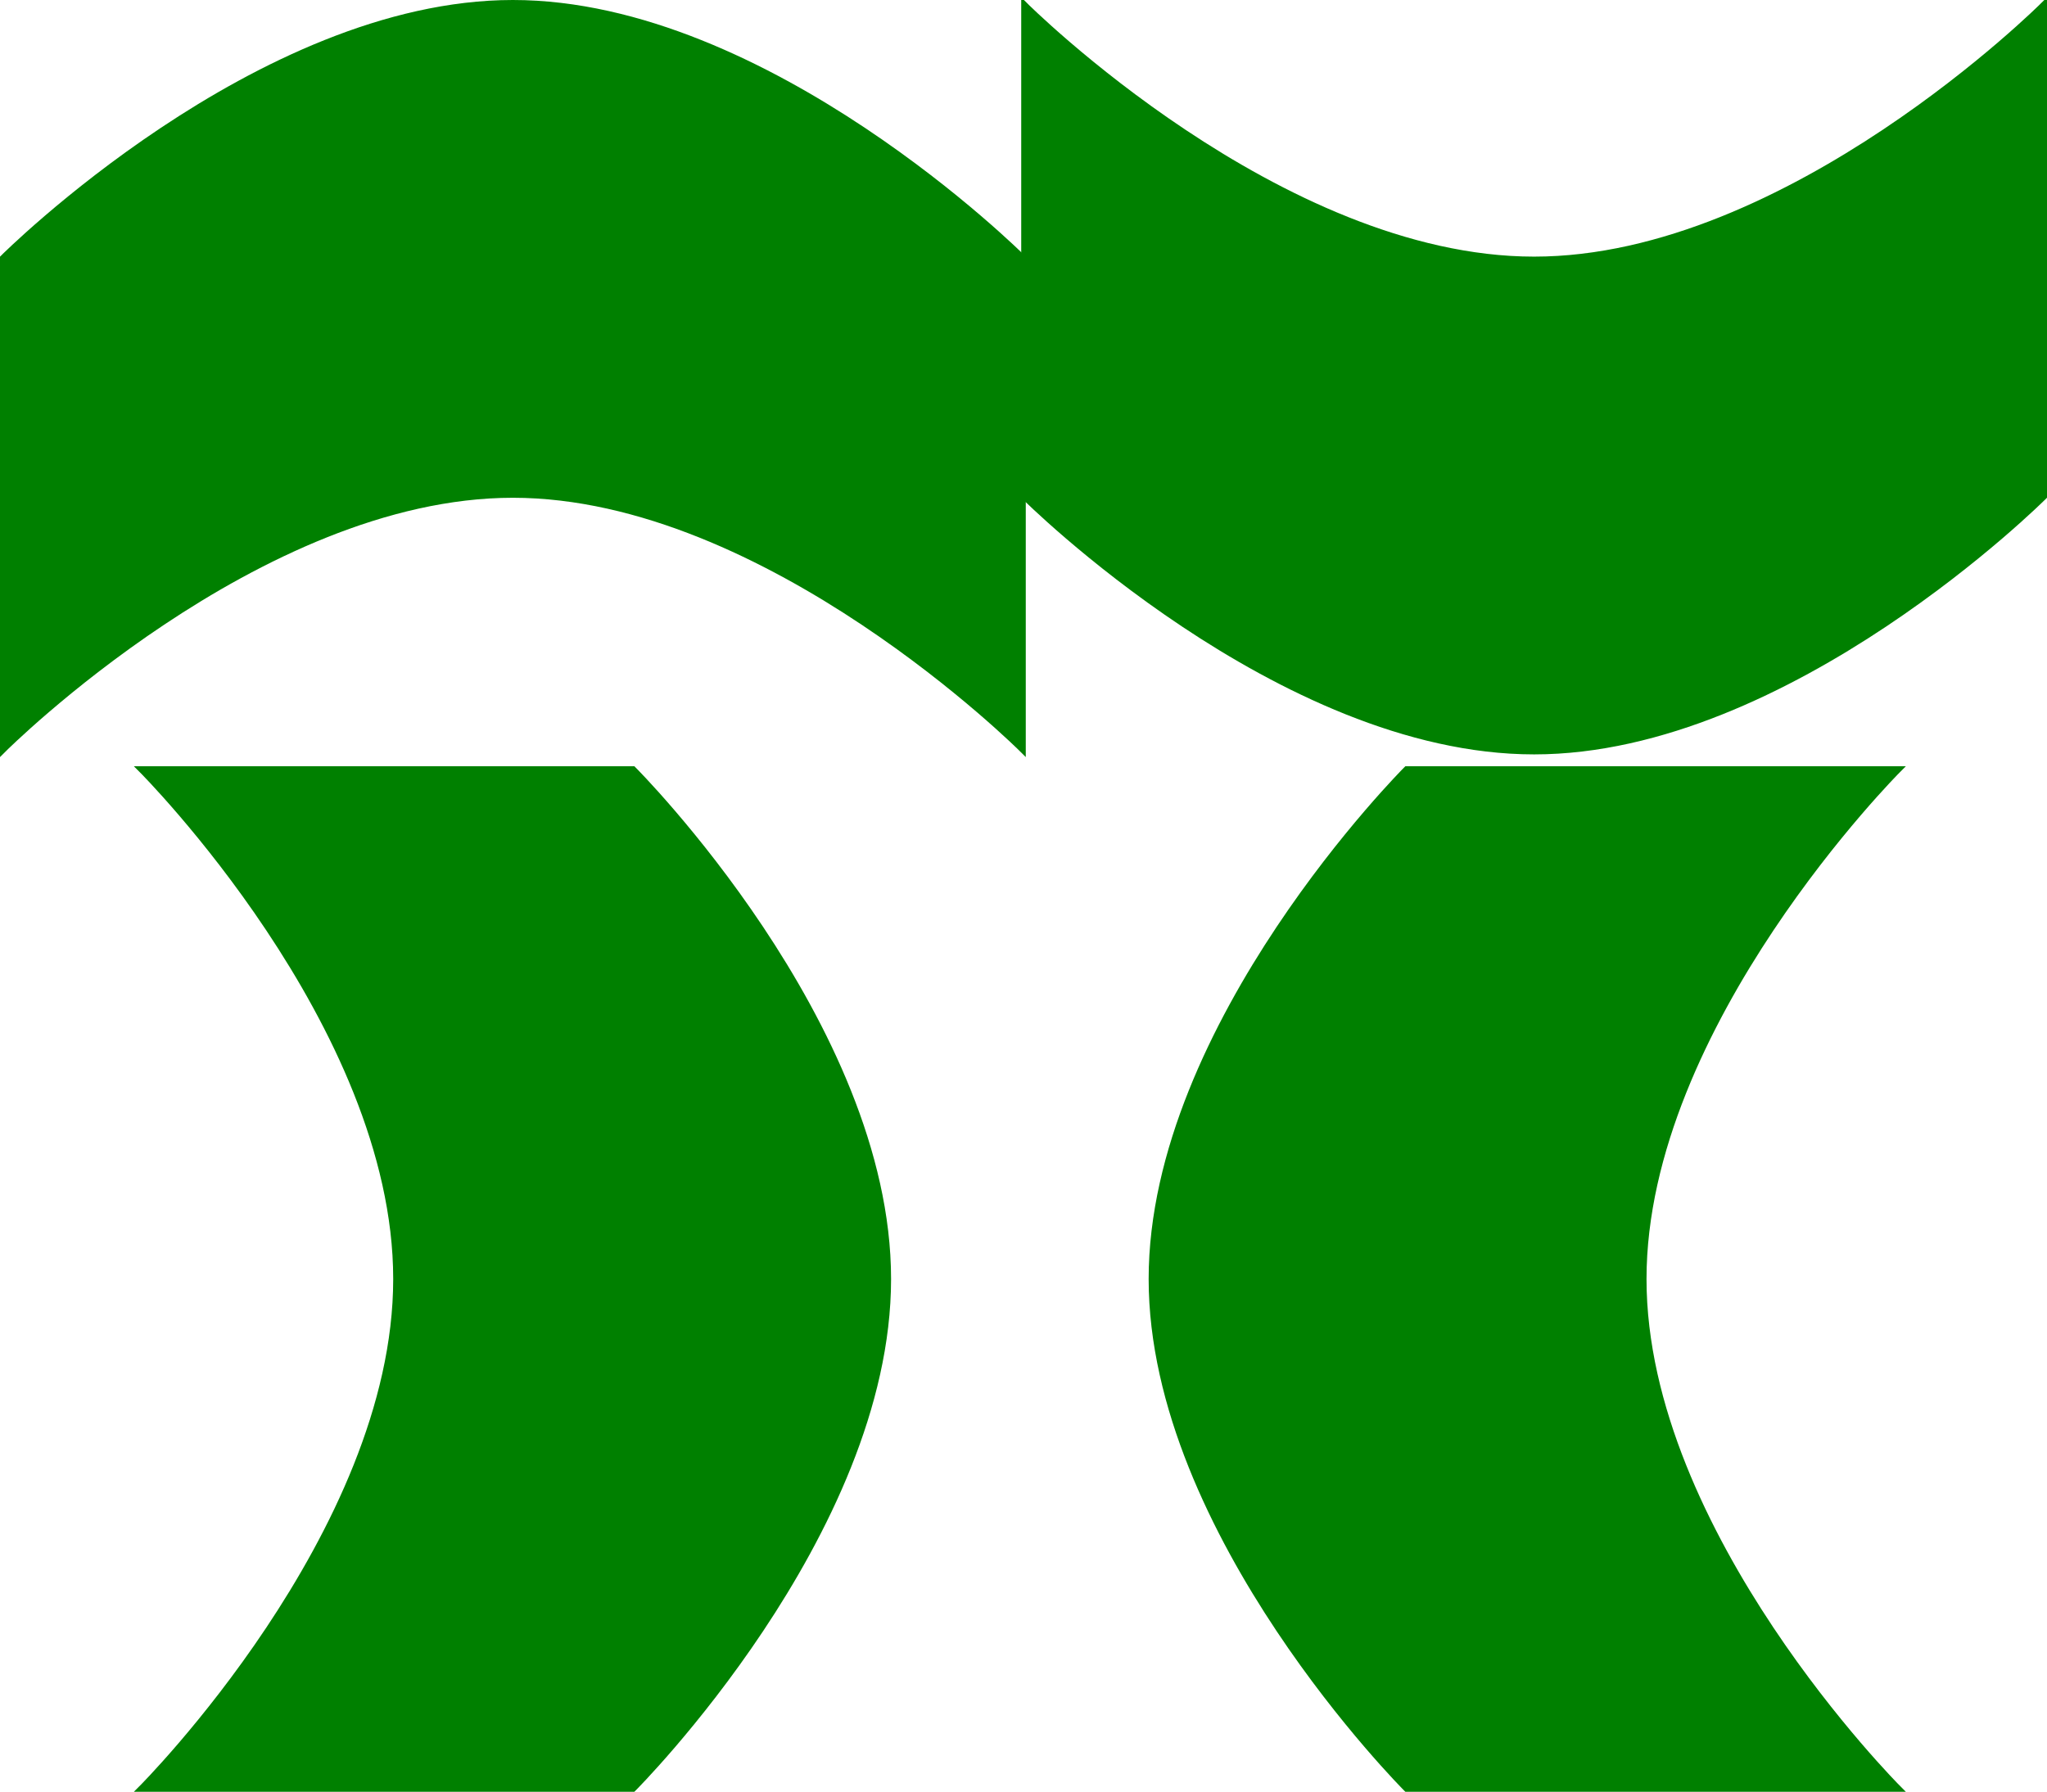
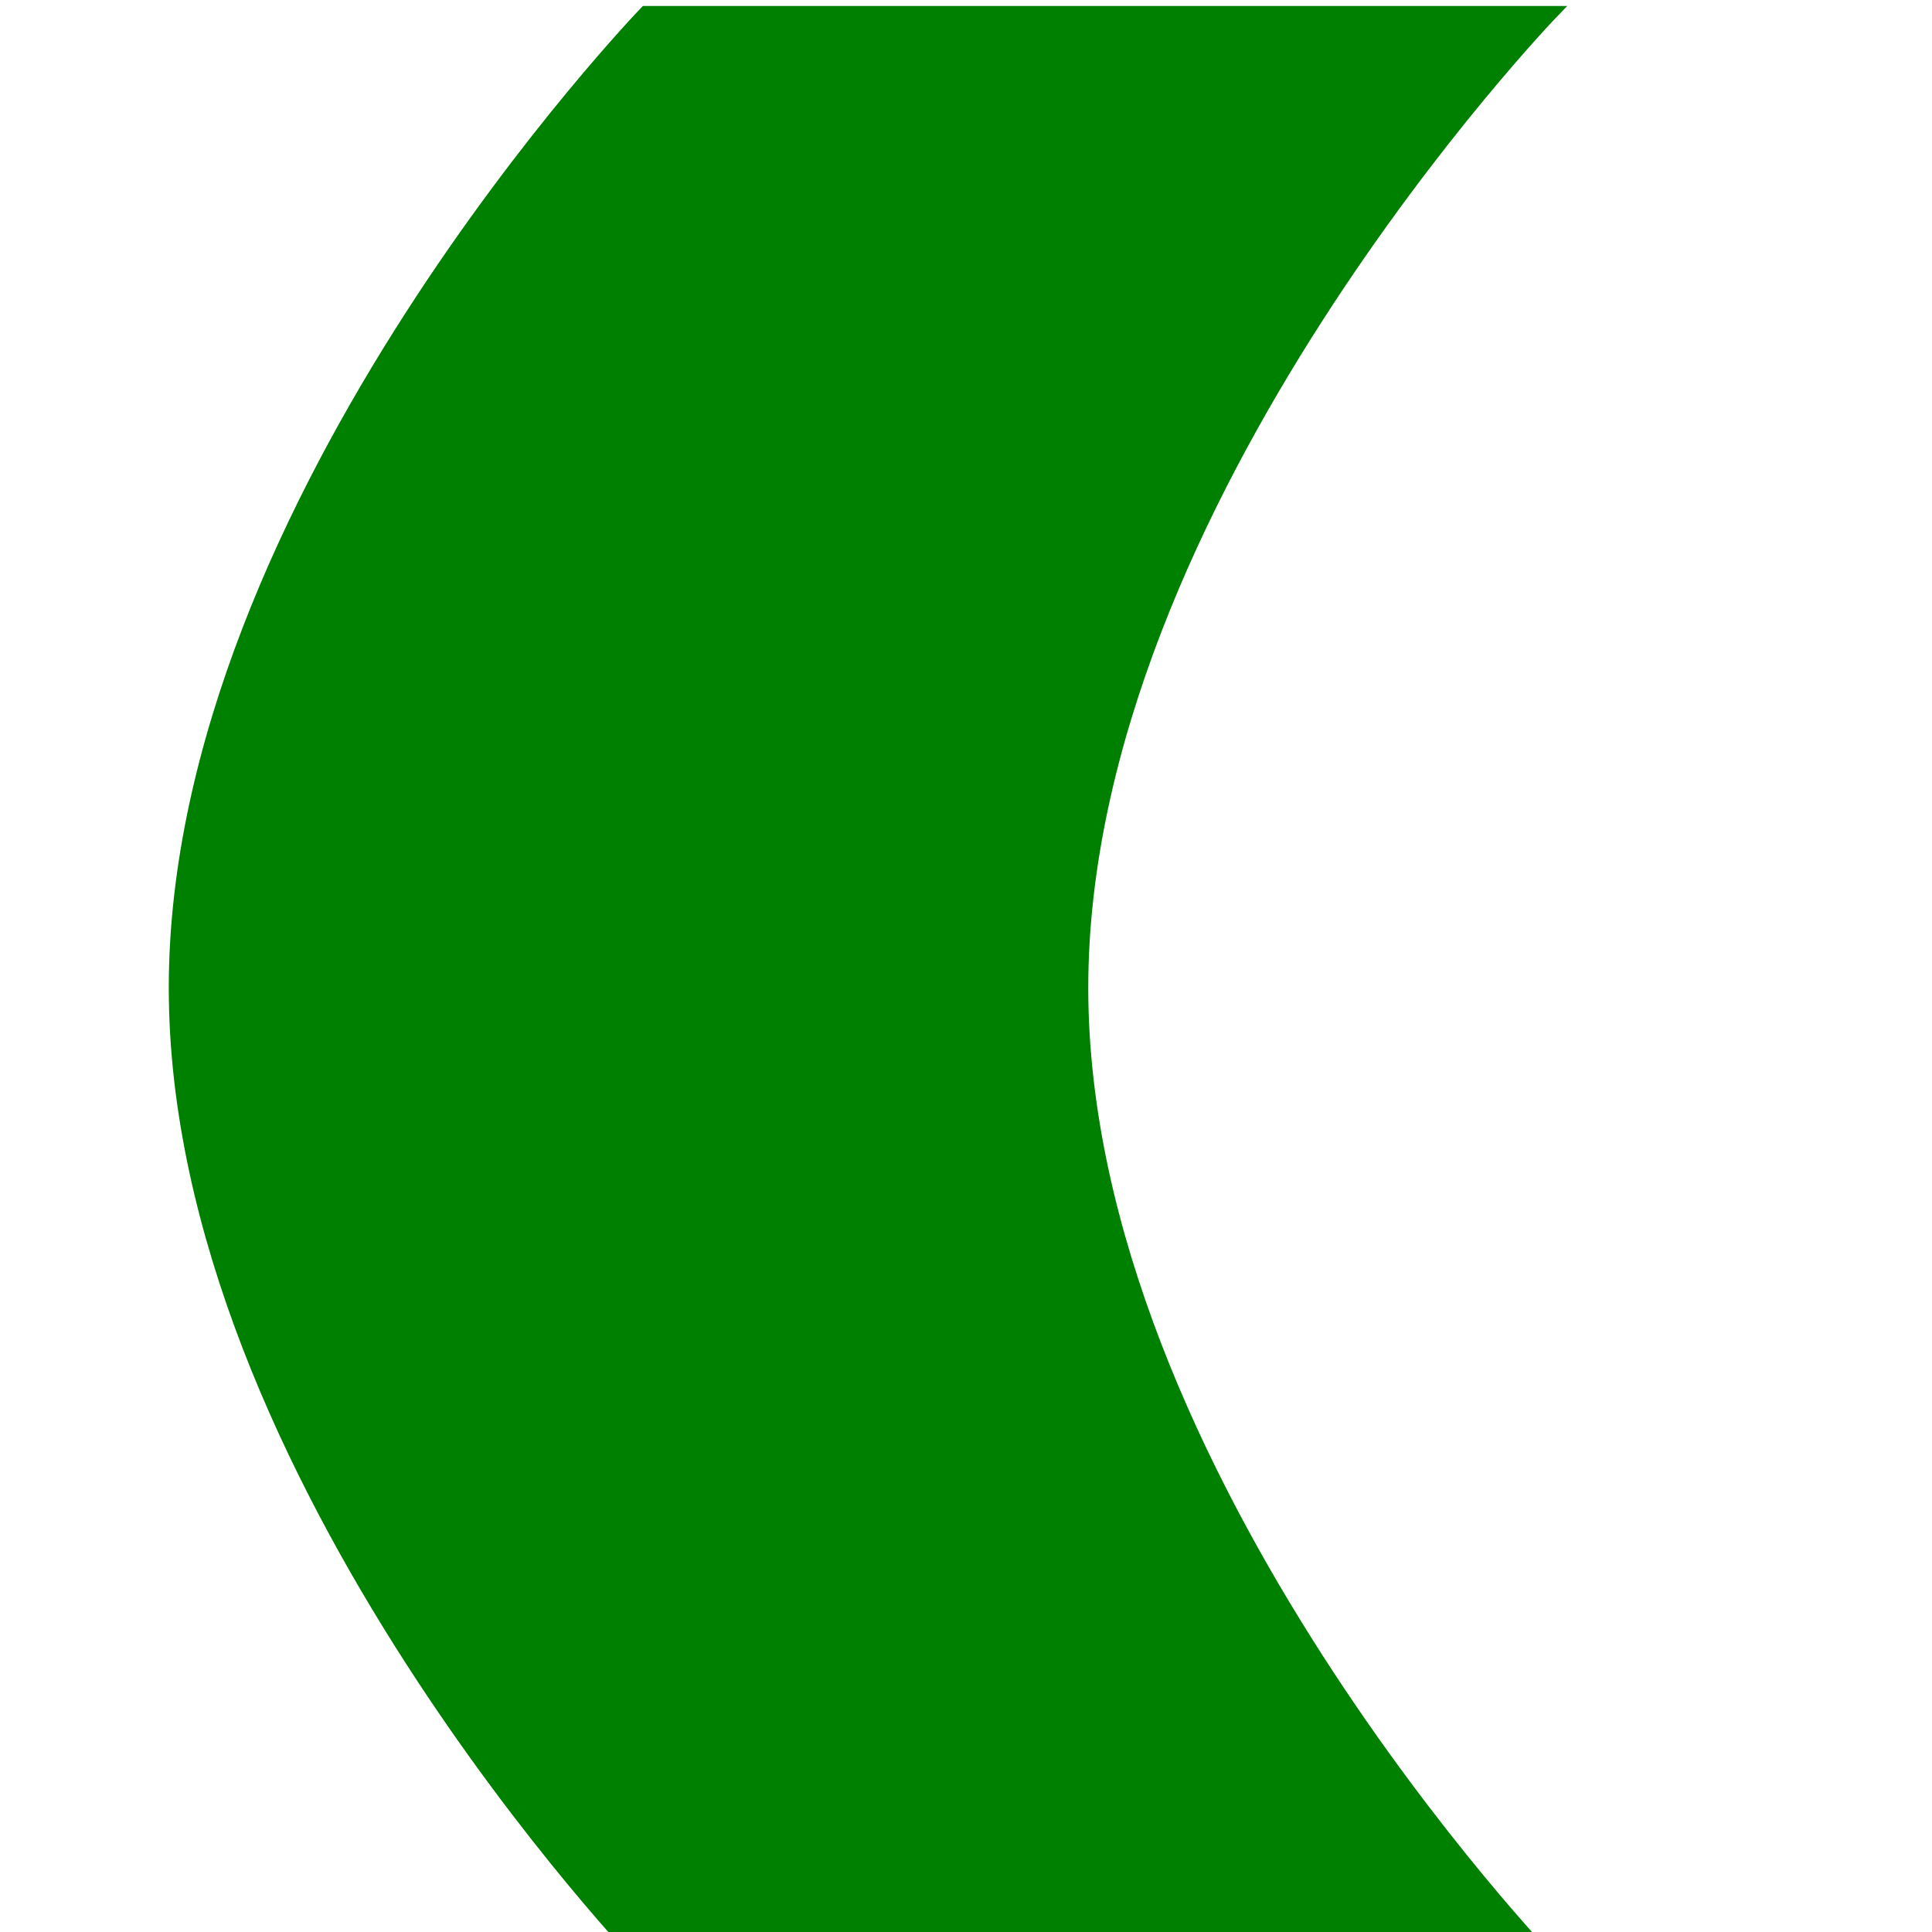
- <svg xmlns="http://www.w3.org/2000/svg" width="321.286" height="281.286" id="svg2" version="1.1">
+ <svg xmlns="http://www.w3.org/2000/svg" width="20" height="20" id="svg2" version="1.1">
  <defs id="defs4" />
-   <g id="layer1" transform="translate(-79.5,-91.86218)">
-     <g id="g2997" style="fill:#008000;stroke:#008000">
+   <g id="layer1" transform="translate(-79.5,-353.1479)">
+     <g id="g2997" style="fill:#008000;stroke:#008000" transform="matrix(0,-0.126278,0.1218098,0,70.05742,383.5795)">
      <path id="path2993" d="m 240,132.362 c 0,0 -40,-40 -80,-40 -40,0 -80,40 -80,40 l 0,77.143 c 0,0 40,-40 80,-40 40,0 80,40 80,40 z" style="fill:#008000;stroke:#008000;stroke-width:1px;stroke-linecap:butt;stroke-linejoin:miter;stroke-opacity:1" />
-     </g>
-     <g style="fill:#008000;stroke:#008000" id="g3007" transform="matrix(1,0,0,-1,160.2857,302.1529)">
-       <path style="fill:#008000;stroke:#008000;stroke-width:1px;stroke-linecap:butt;stroke-linejoin:miter;stroke-opacity:1" d="m 240,132.362 c 0,0 -40,-40 -80,-40 -40,0 -80,40 -80,40 l 0,77.143 c 0,0 40,-40 80,-40 40,0 80,40 80,40 z" id="path3009" />
-     </g>
-     <g transform="matrix(0,1,1,0,167.9235,132.6479)" id="g3011" style="fill:#008000;stroke:#008000">
-       <path id="path3013" d="m 240,132.362 c 0,0 -40,-40 -80,-40 -40,0 -80,40 -80,40 l 0,77.143 c 0,0 40,-40 80,-40 40,0 80,40 80,40 z" style="fill:#008000;stroke:#008000;stroke-width:1px;stroke-linecap:butt;stroke-linejoin:miter;stroke-opacity:1" />
-     </g>
-     <g style="fill:#008000;stroke:#008000" id="g3015" transform="matrix(0,1,-1,0,311.2193,132.6479)">
-       <path style="fill:#008000;stroke:#008000;stroke-width:1px;stroke-linecap:butt;stroke-linejoin:miter;stroke-opacity:1" d="m 240,132.362 c 0,0 -40,-40 -80,-40 -40,0 -80,40 -80,40 l 0,77.143 c 0,0 40,-40 80,-40 40,0 80,40 80,40 z" id="path3017" />
    </g>
  </g>
</svg>
